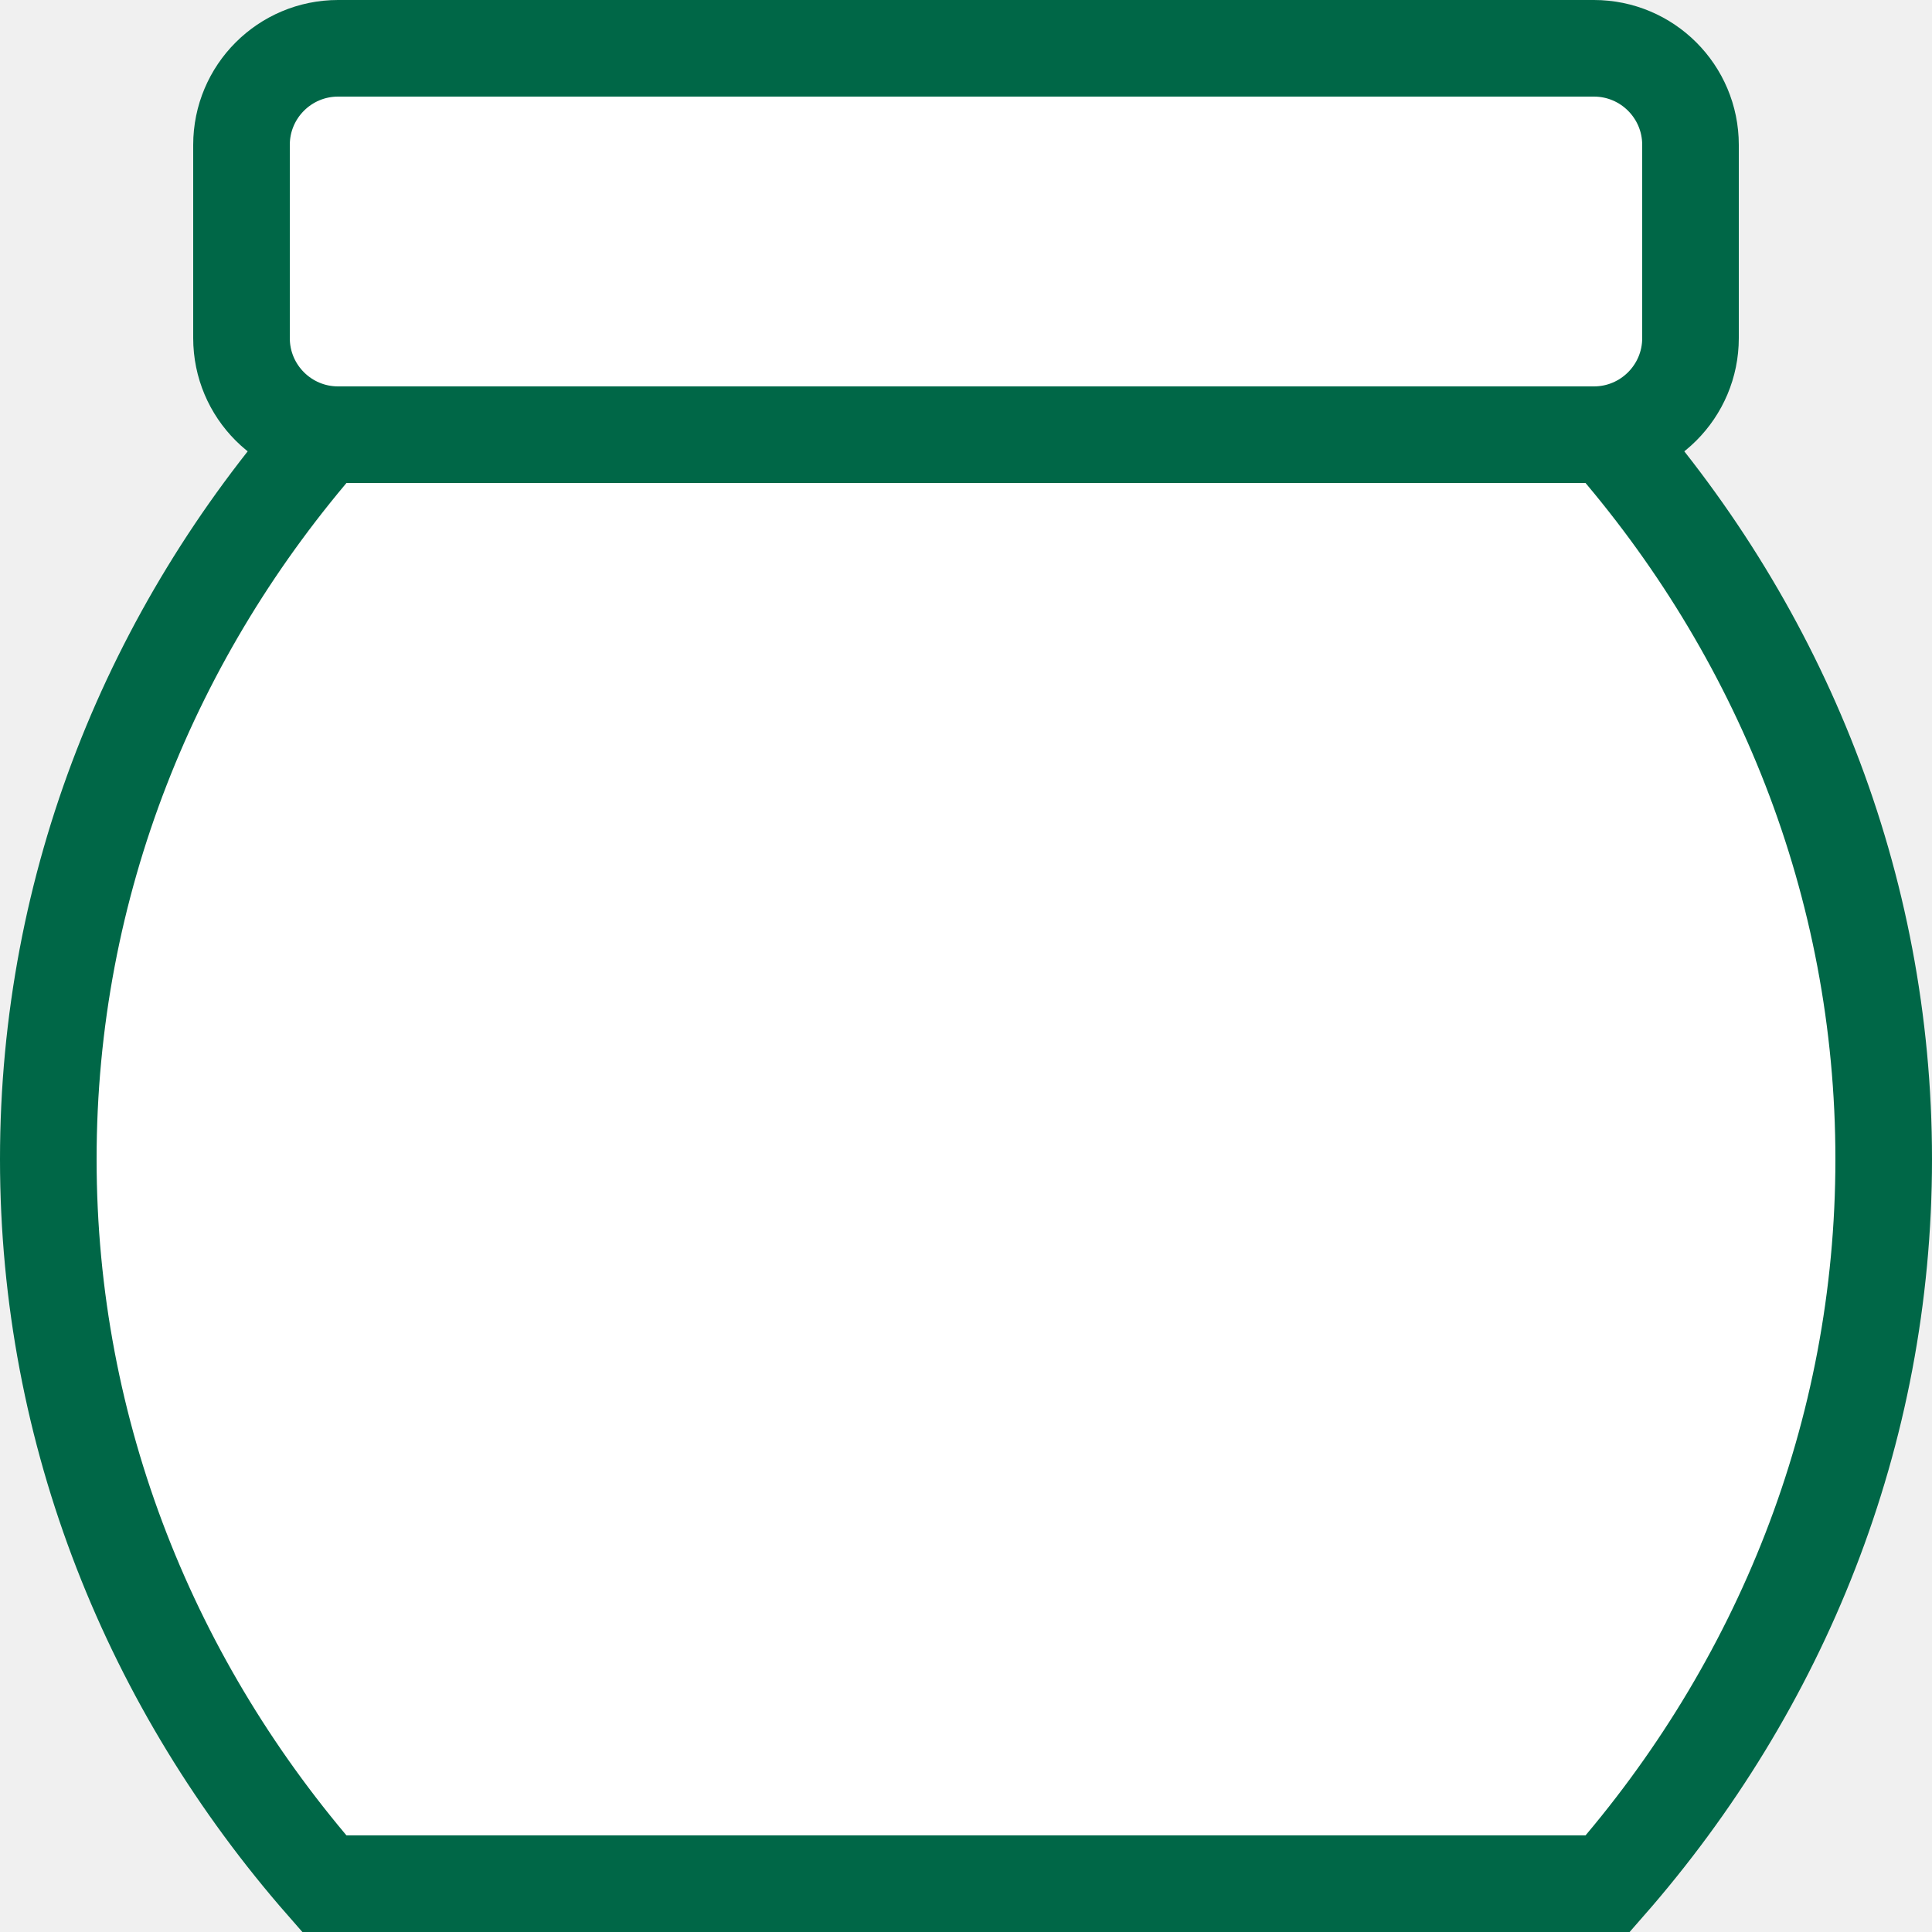
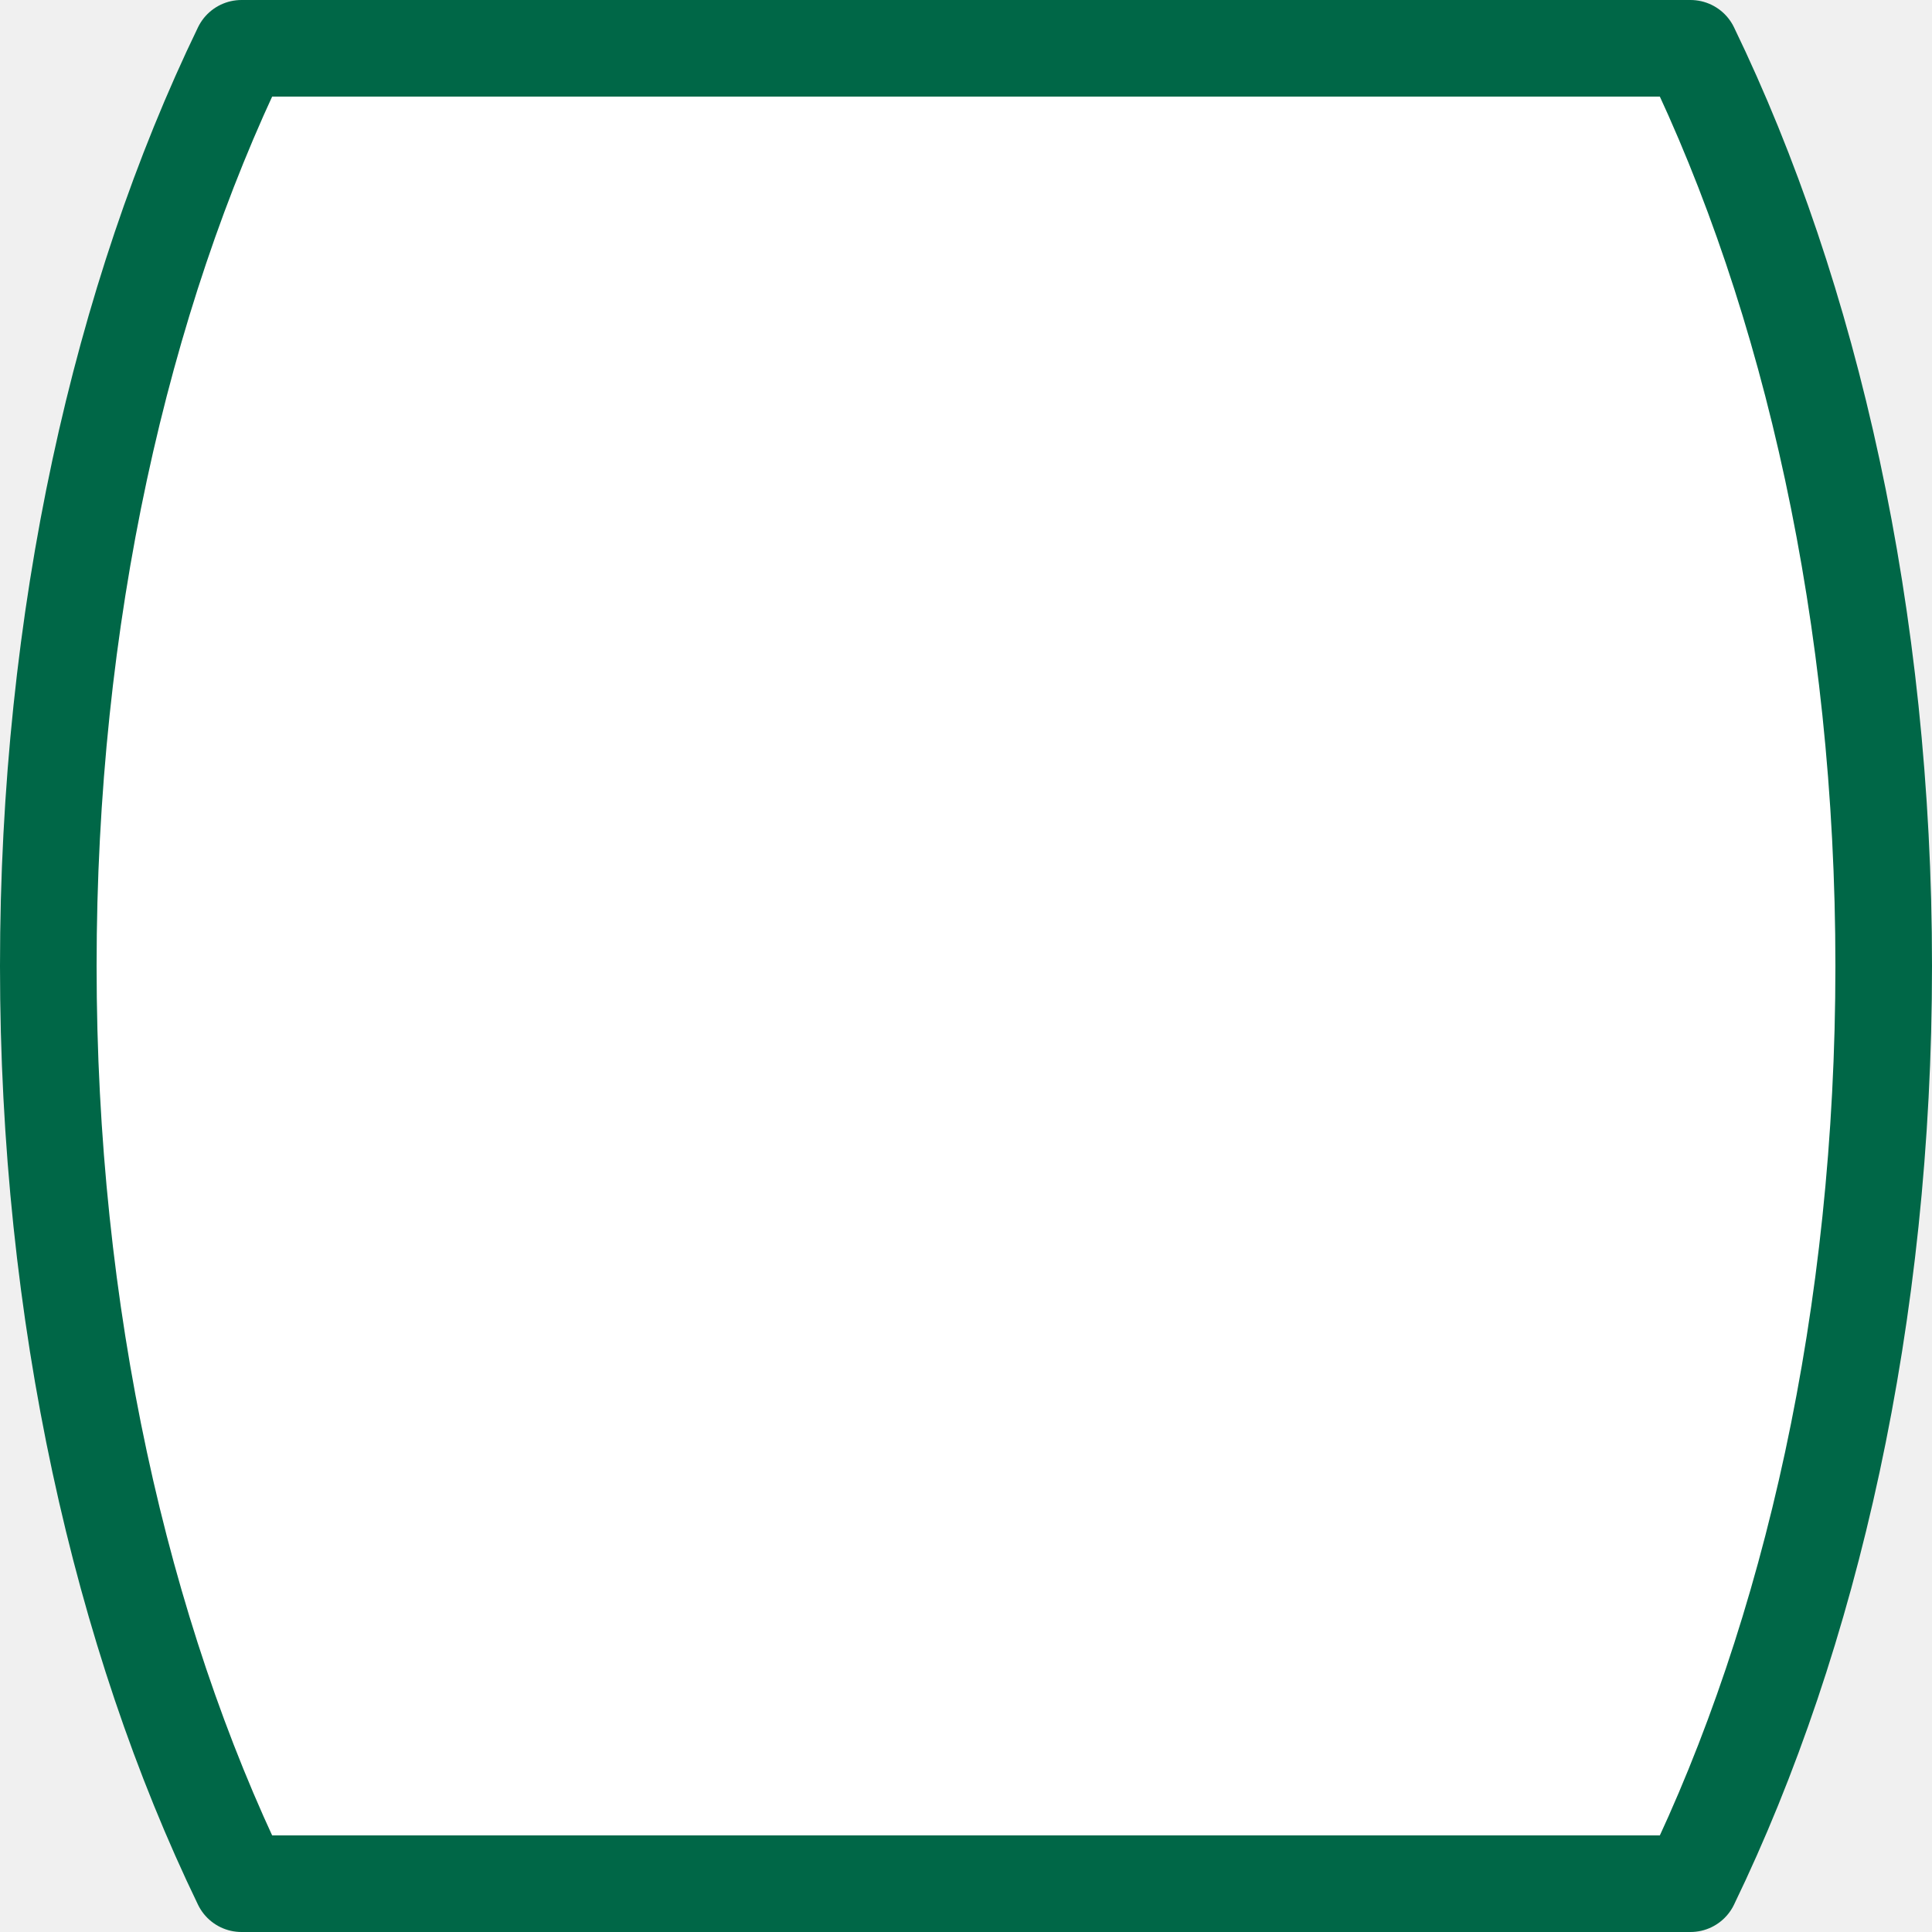
<svg xmlns="http://www.w3.org/2000/svg" width="20" height="20" overflow="visible">
-   <path d="M 0.5,12 C 0.5,9.151 1.572,6.538 3.357,4.5 H 16.643 c 1.785,2.038 2.857,4.651 2.857,7.5 0,2.849 -1.072,5.462 -2.857,7.5 H 3.357 C 1.572,17.462 0.5,14.849 0.5,12 Z" fill="#fff" stroke="#006b54" stroke-width="17.71" style="stroke:#006747;stroke-width:1;stroke-miterlimit:4;stroke-dasharray:none;stroke-opacity:1" />
-   <rect style="fill:#fff;fill-rule:evenodd;stroke:#006747;stroke-width:1;stroke-linejoin:round;stroke-miterlimit:4;stroke-dasharray:none;stroke-opacity:1" width="15" height="4" x="2.5" y=".5" rx="1" ry="1" />
+   <path style="fill:#fff;stroke:#006747;stroke-width:1;stroke-linejoin:round;stroke-miterlimit:4;stroke-dasharray:none;stroke-opacity:1" d="m 2.5,19.5 c -1.249,-2.581 -2,-5.891 -2,-9.5 0,-3.609 0.751,-6.919 2,-9.5 h 15 c 1.249,2.581 2,5.891 2,9.5 0,3.609 -0.751,6.919 -2,9.5 z" />
</svg>
